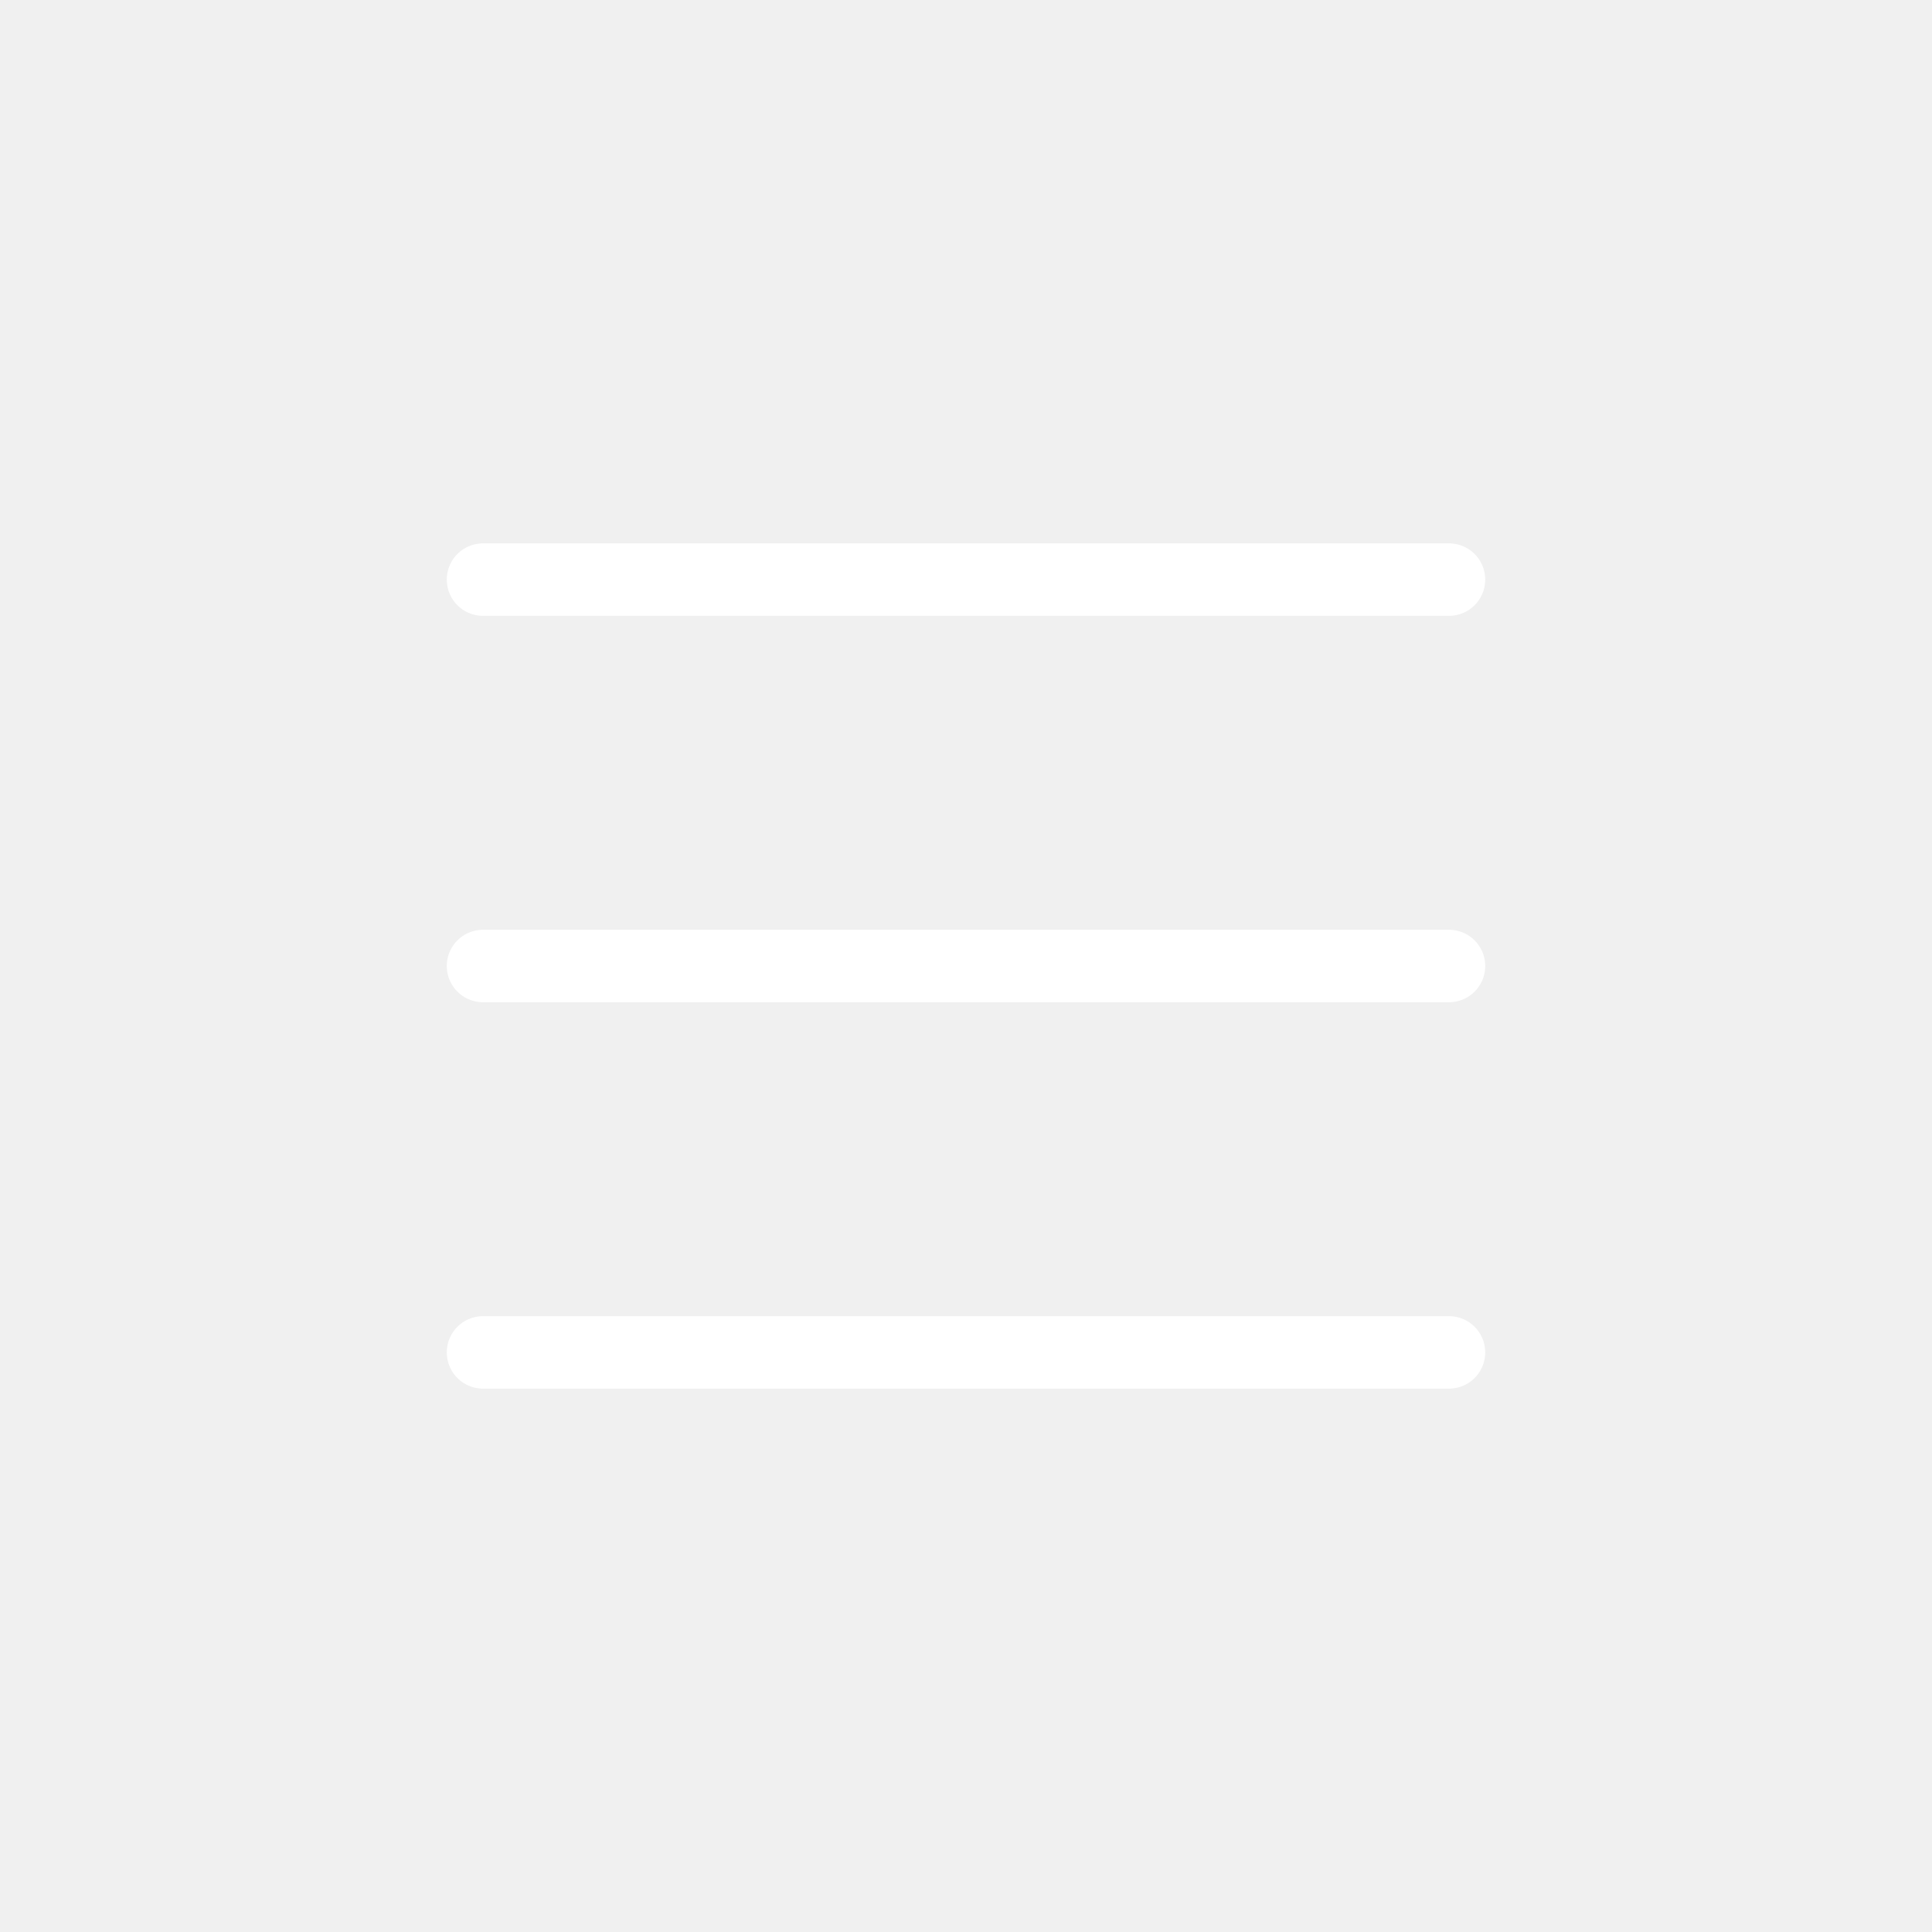
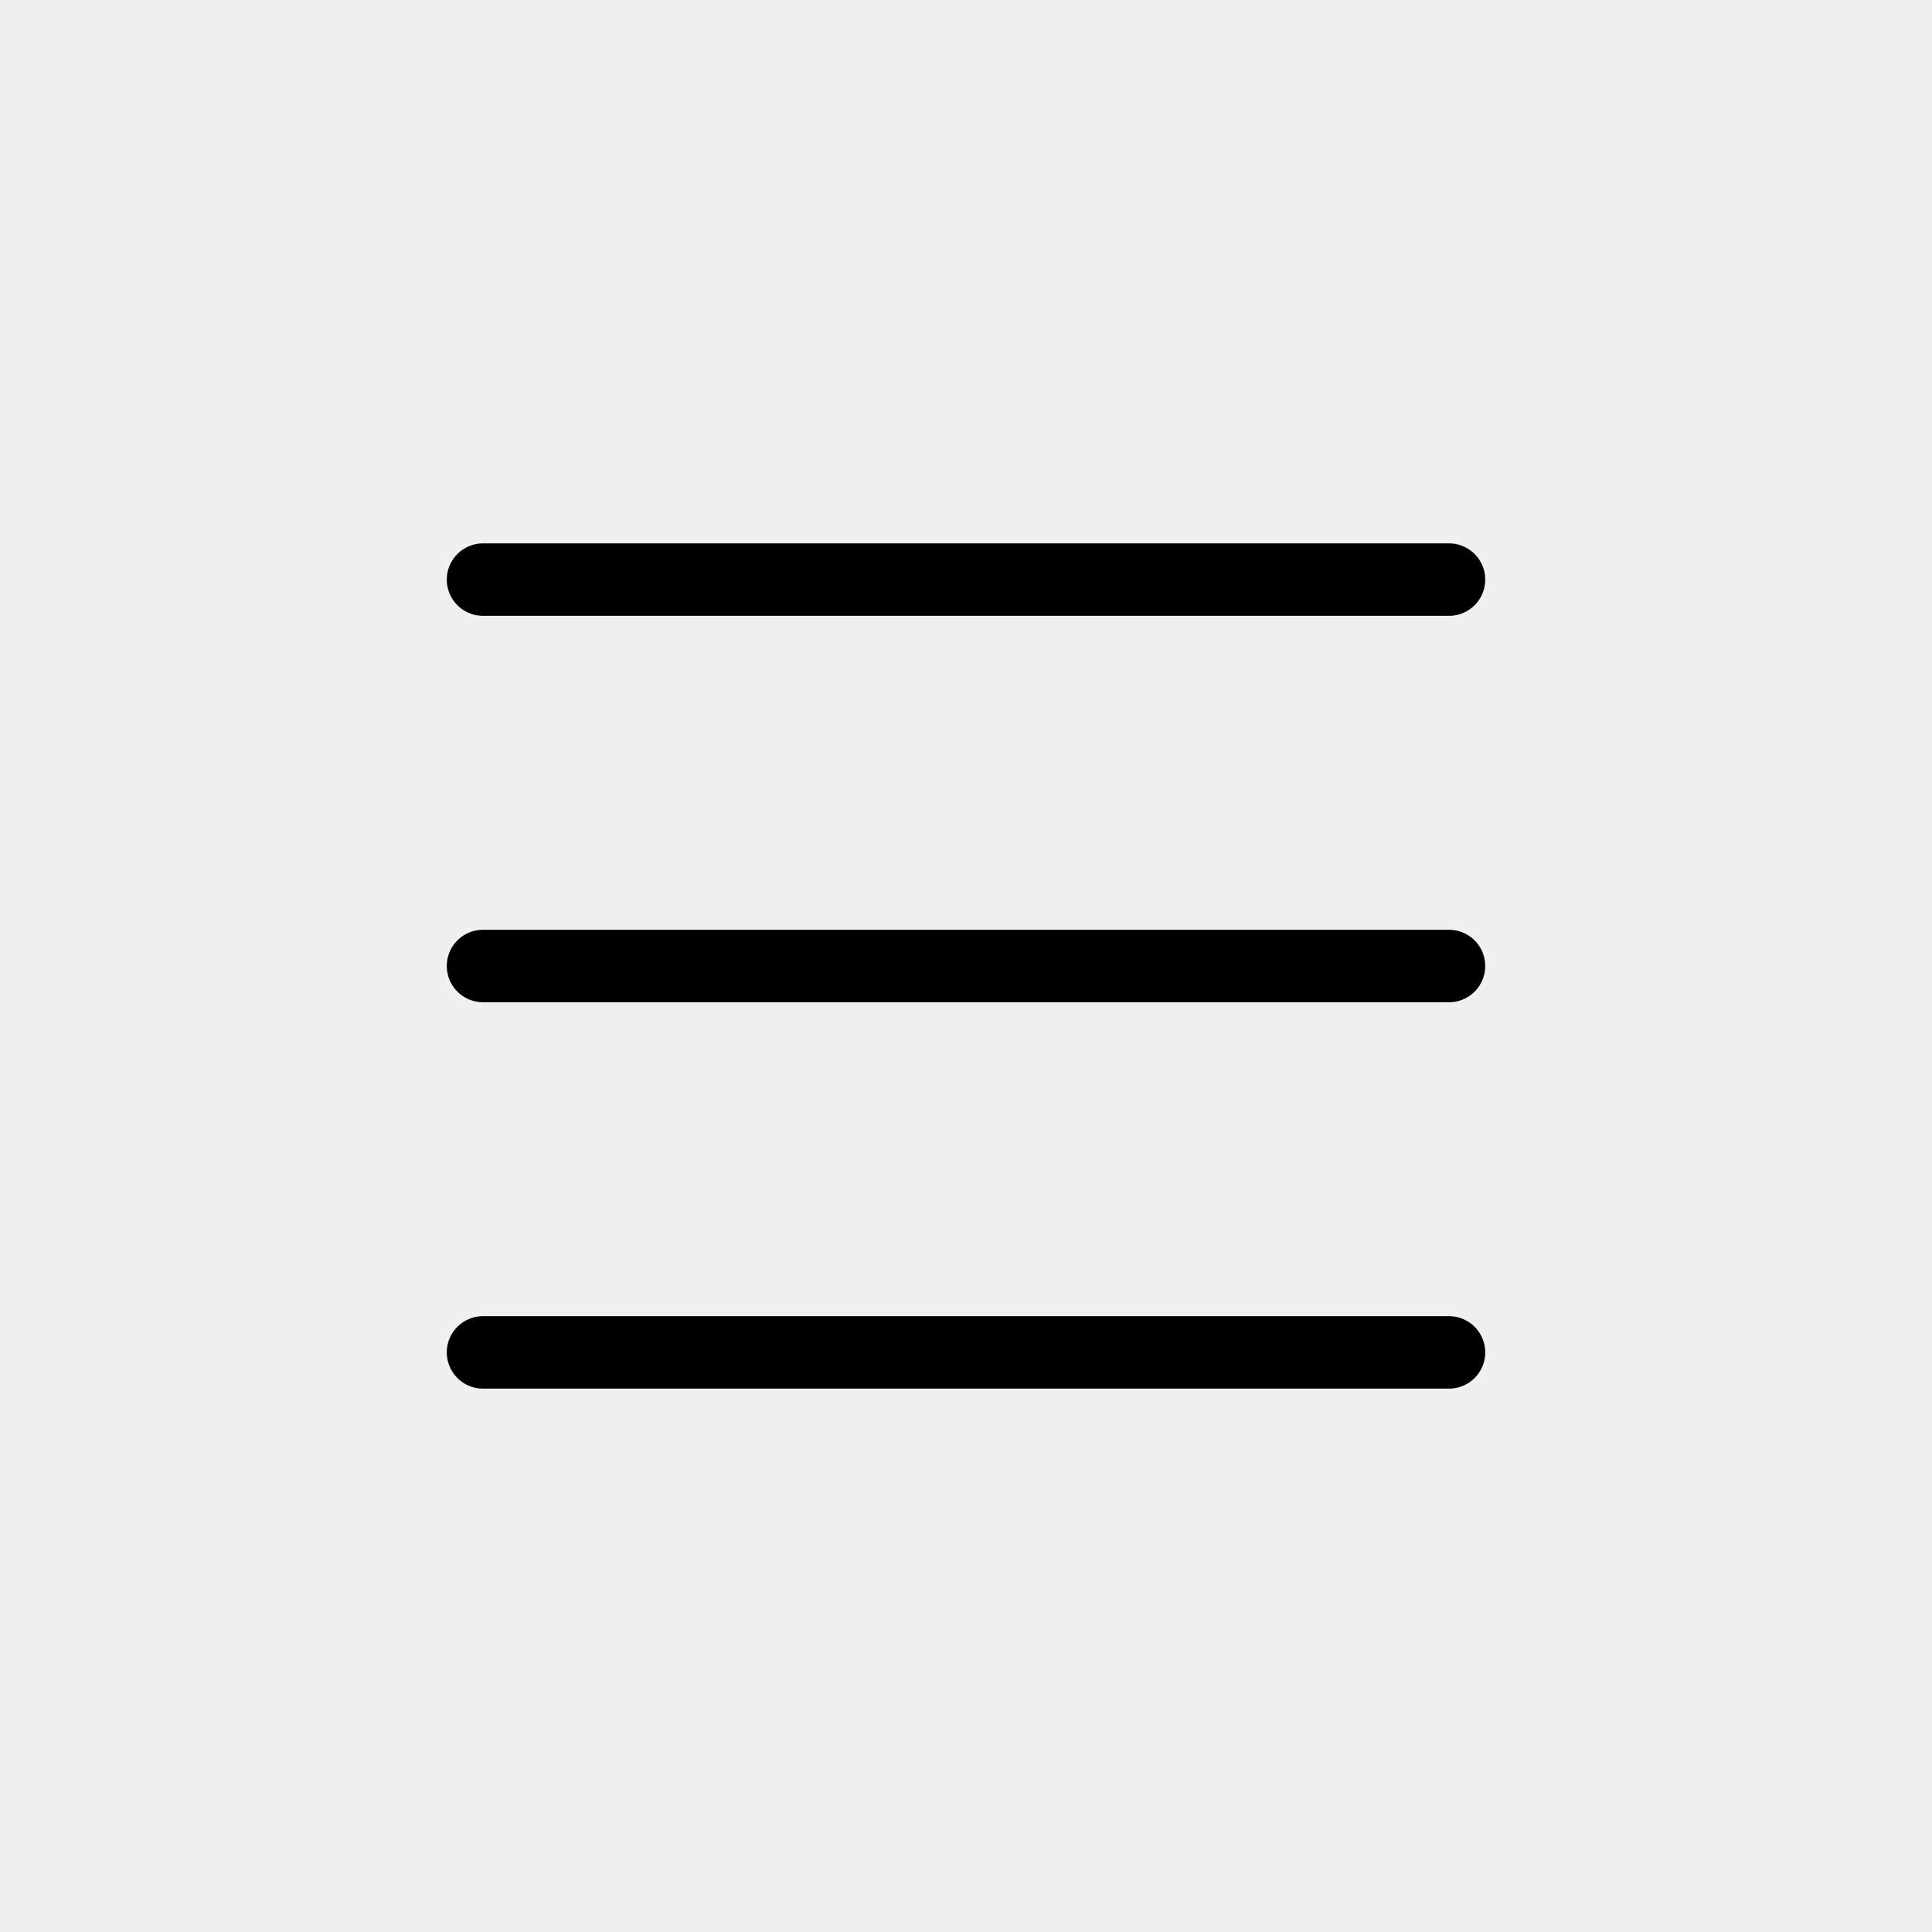
<svg xmlns="http://www.w3.org/2000/svg" width="40" height="40" viewBox="0 0 40 40" fill="none">
-   <path d="M10 12H30" stroke="white" stroke-width="1.5" stroke-linecap="round" stroke-linejoin="round" />
-   <path d="M10 20H30" stroke="white" stroke-width="1.5" stroke-linecap="round" stroke-linejoin="round" />
-   <path d="M10 28H30" stroke="white" stroke-width="1.5" stroke-linecap="round" stroke-linejoin="round" />
+   <path d="M10 12H30" stroke="black" stroke-width="1.5" stroke-linecap="round" stroke-linejoin="round" />
+   <path d="M10 20H30" stroke="black" stroke-width="1.5" stroke-linecap="round" stroke-linejoin="round" />
+   <path d="M10 28H30" stroke="black" stroke-width="1.5" stroke-linecap="round" stroke-linejoin="round" />
</svg>
